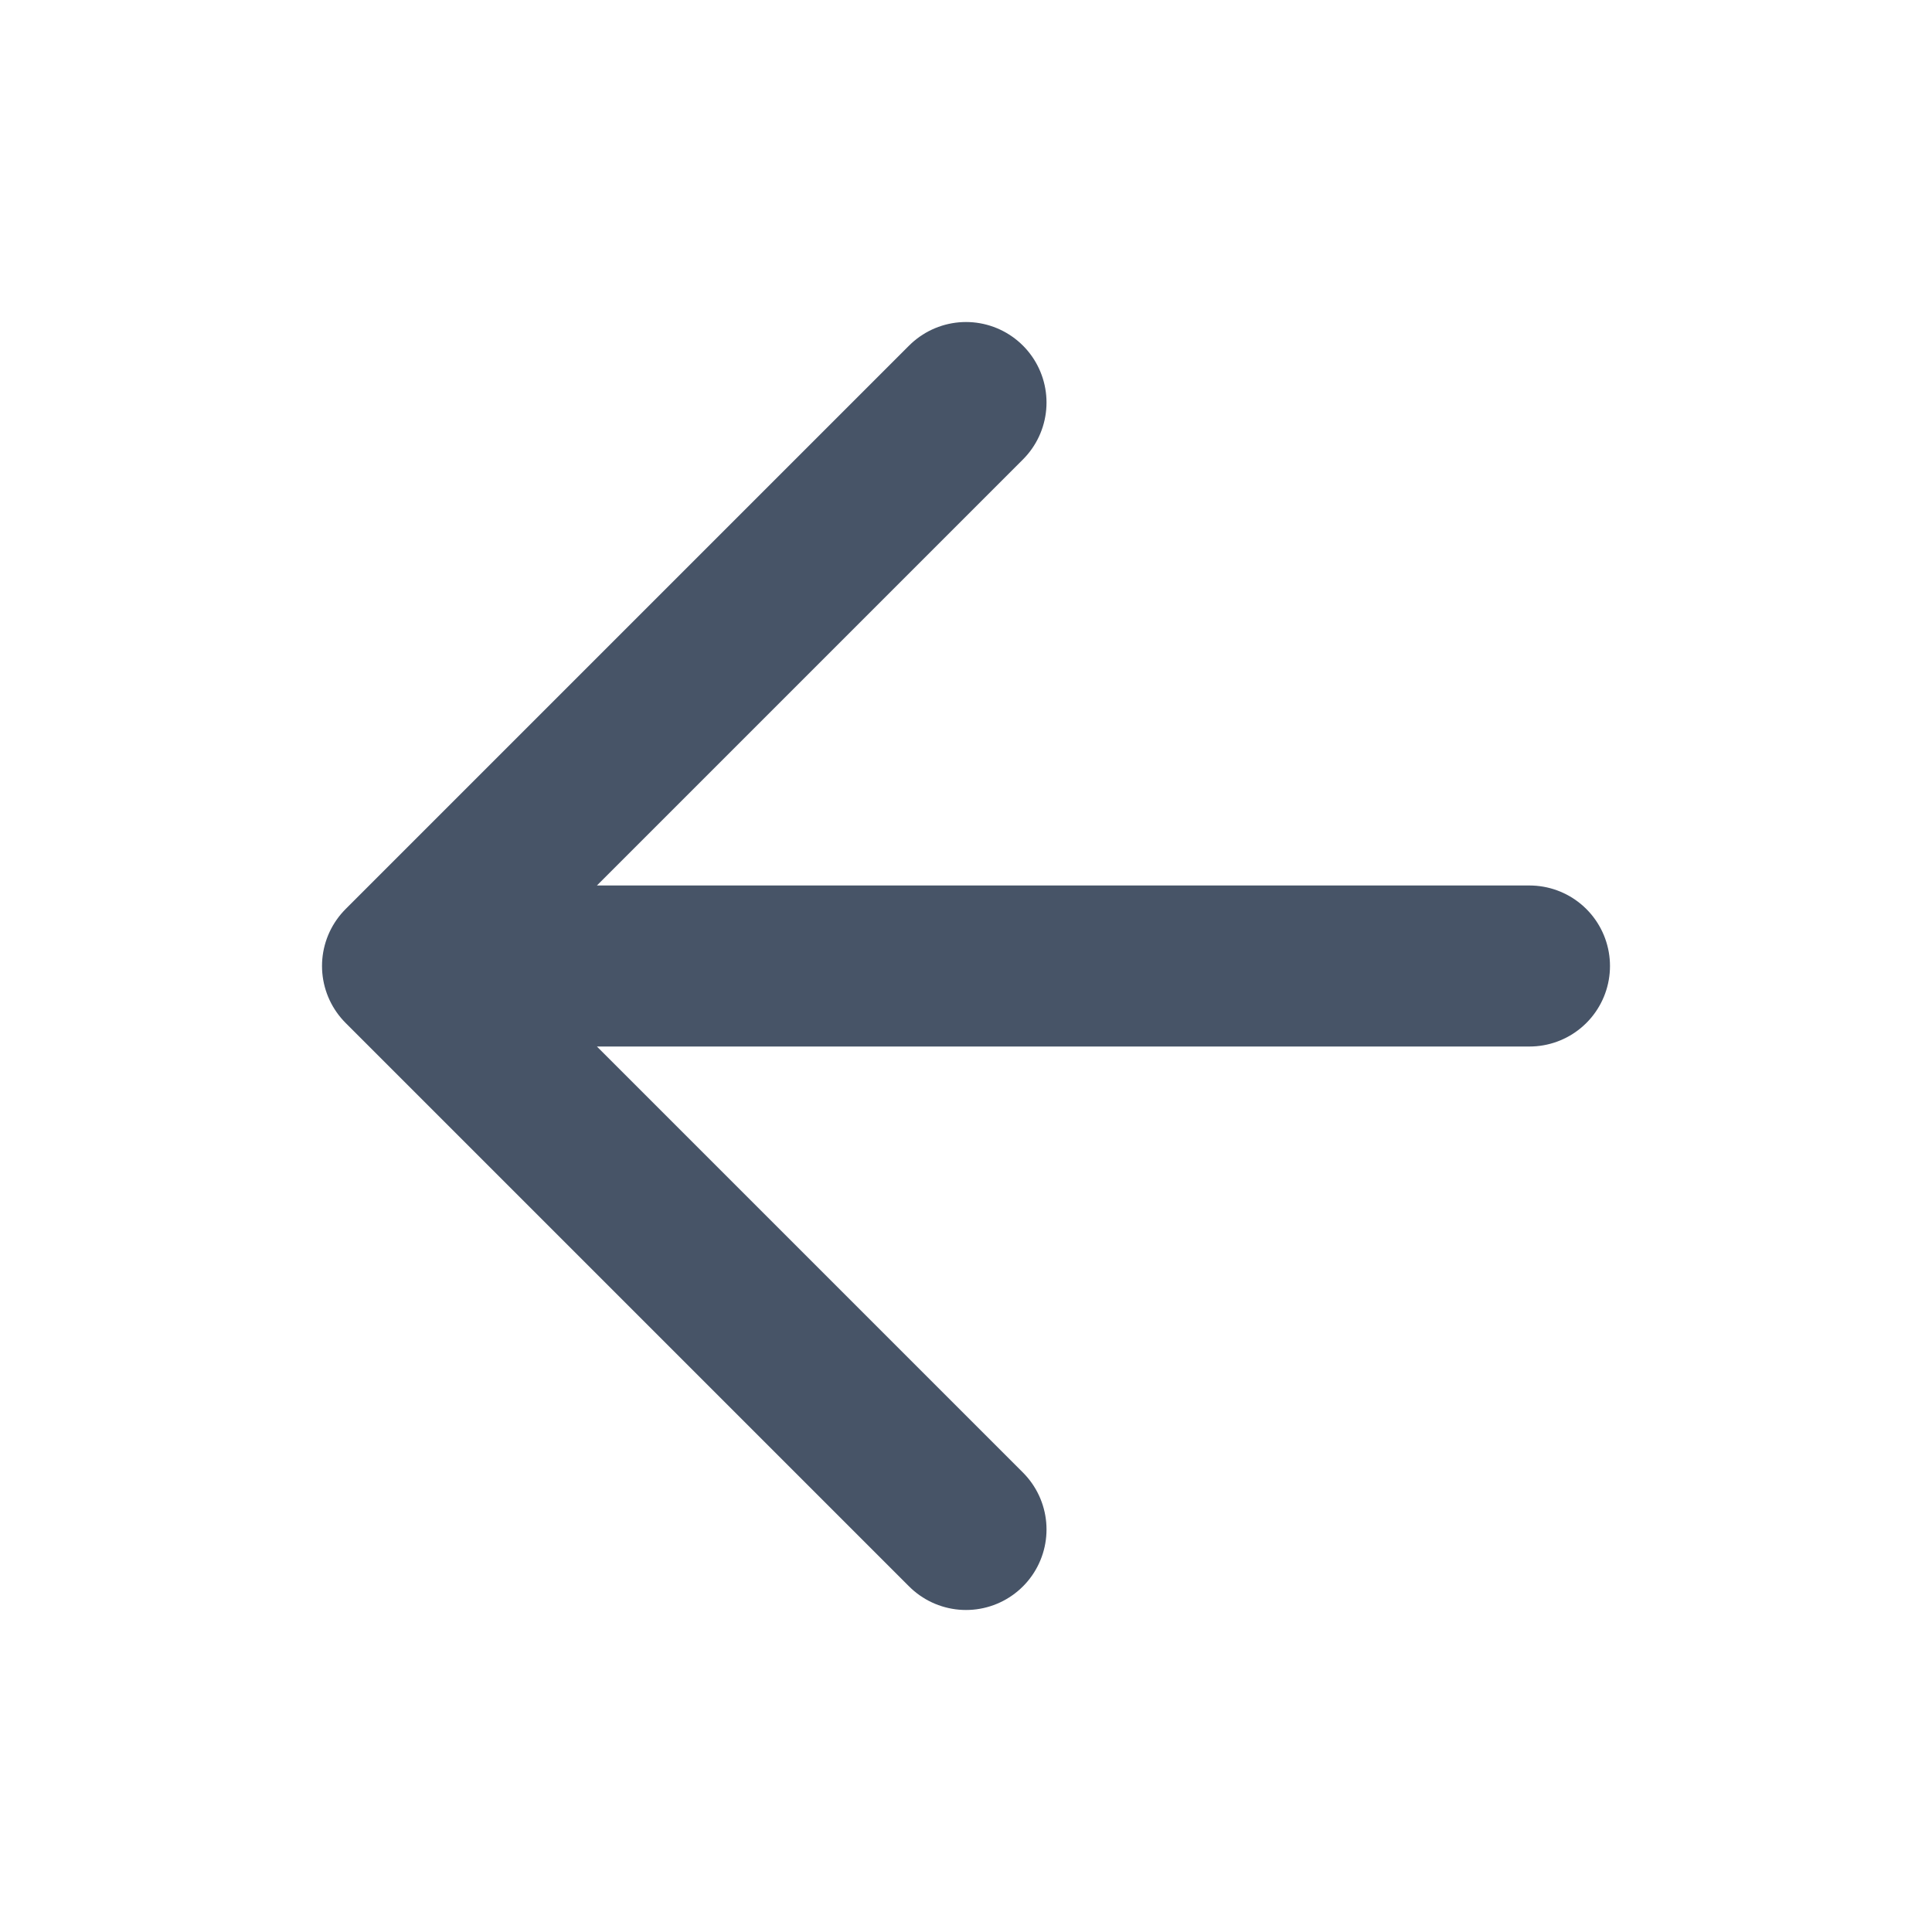
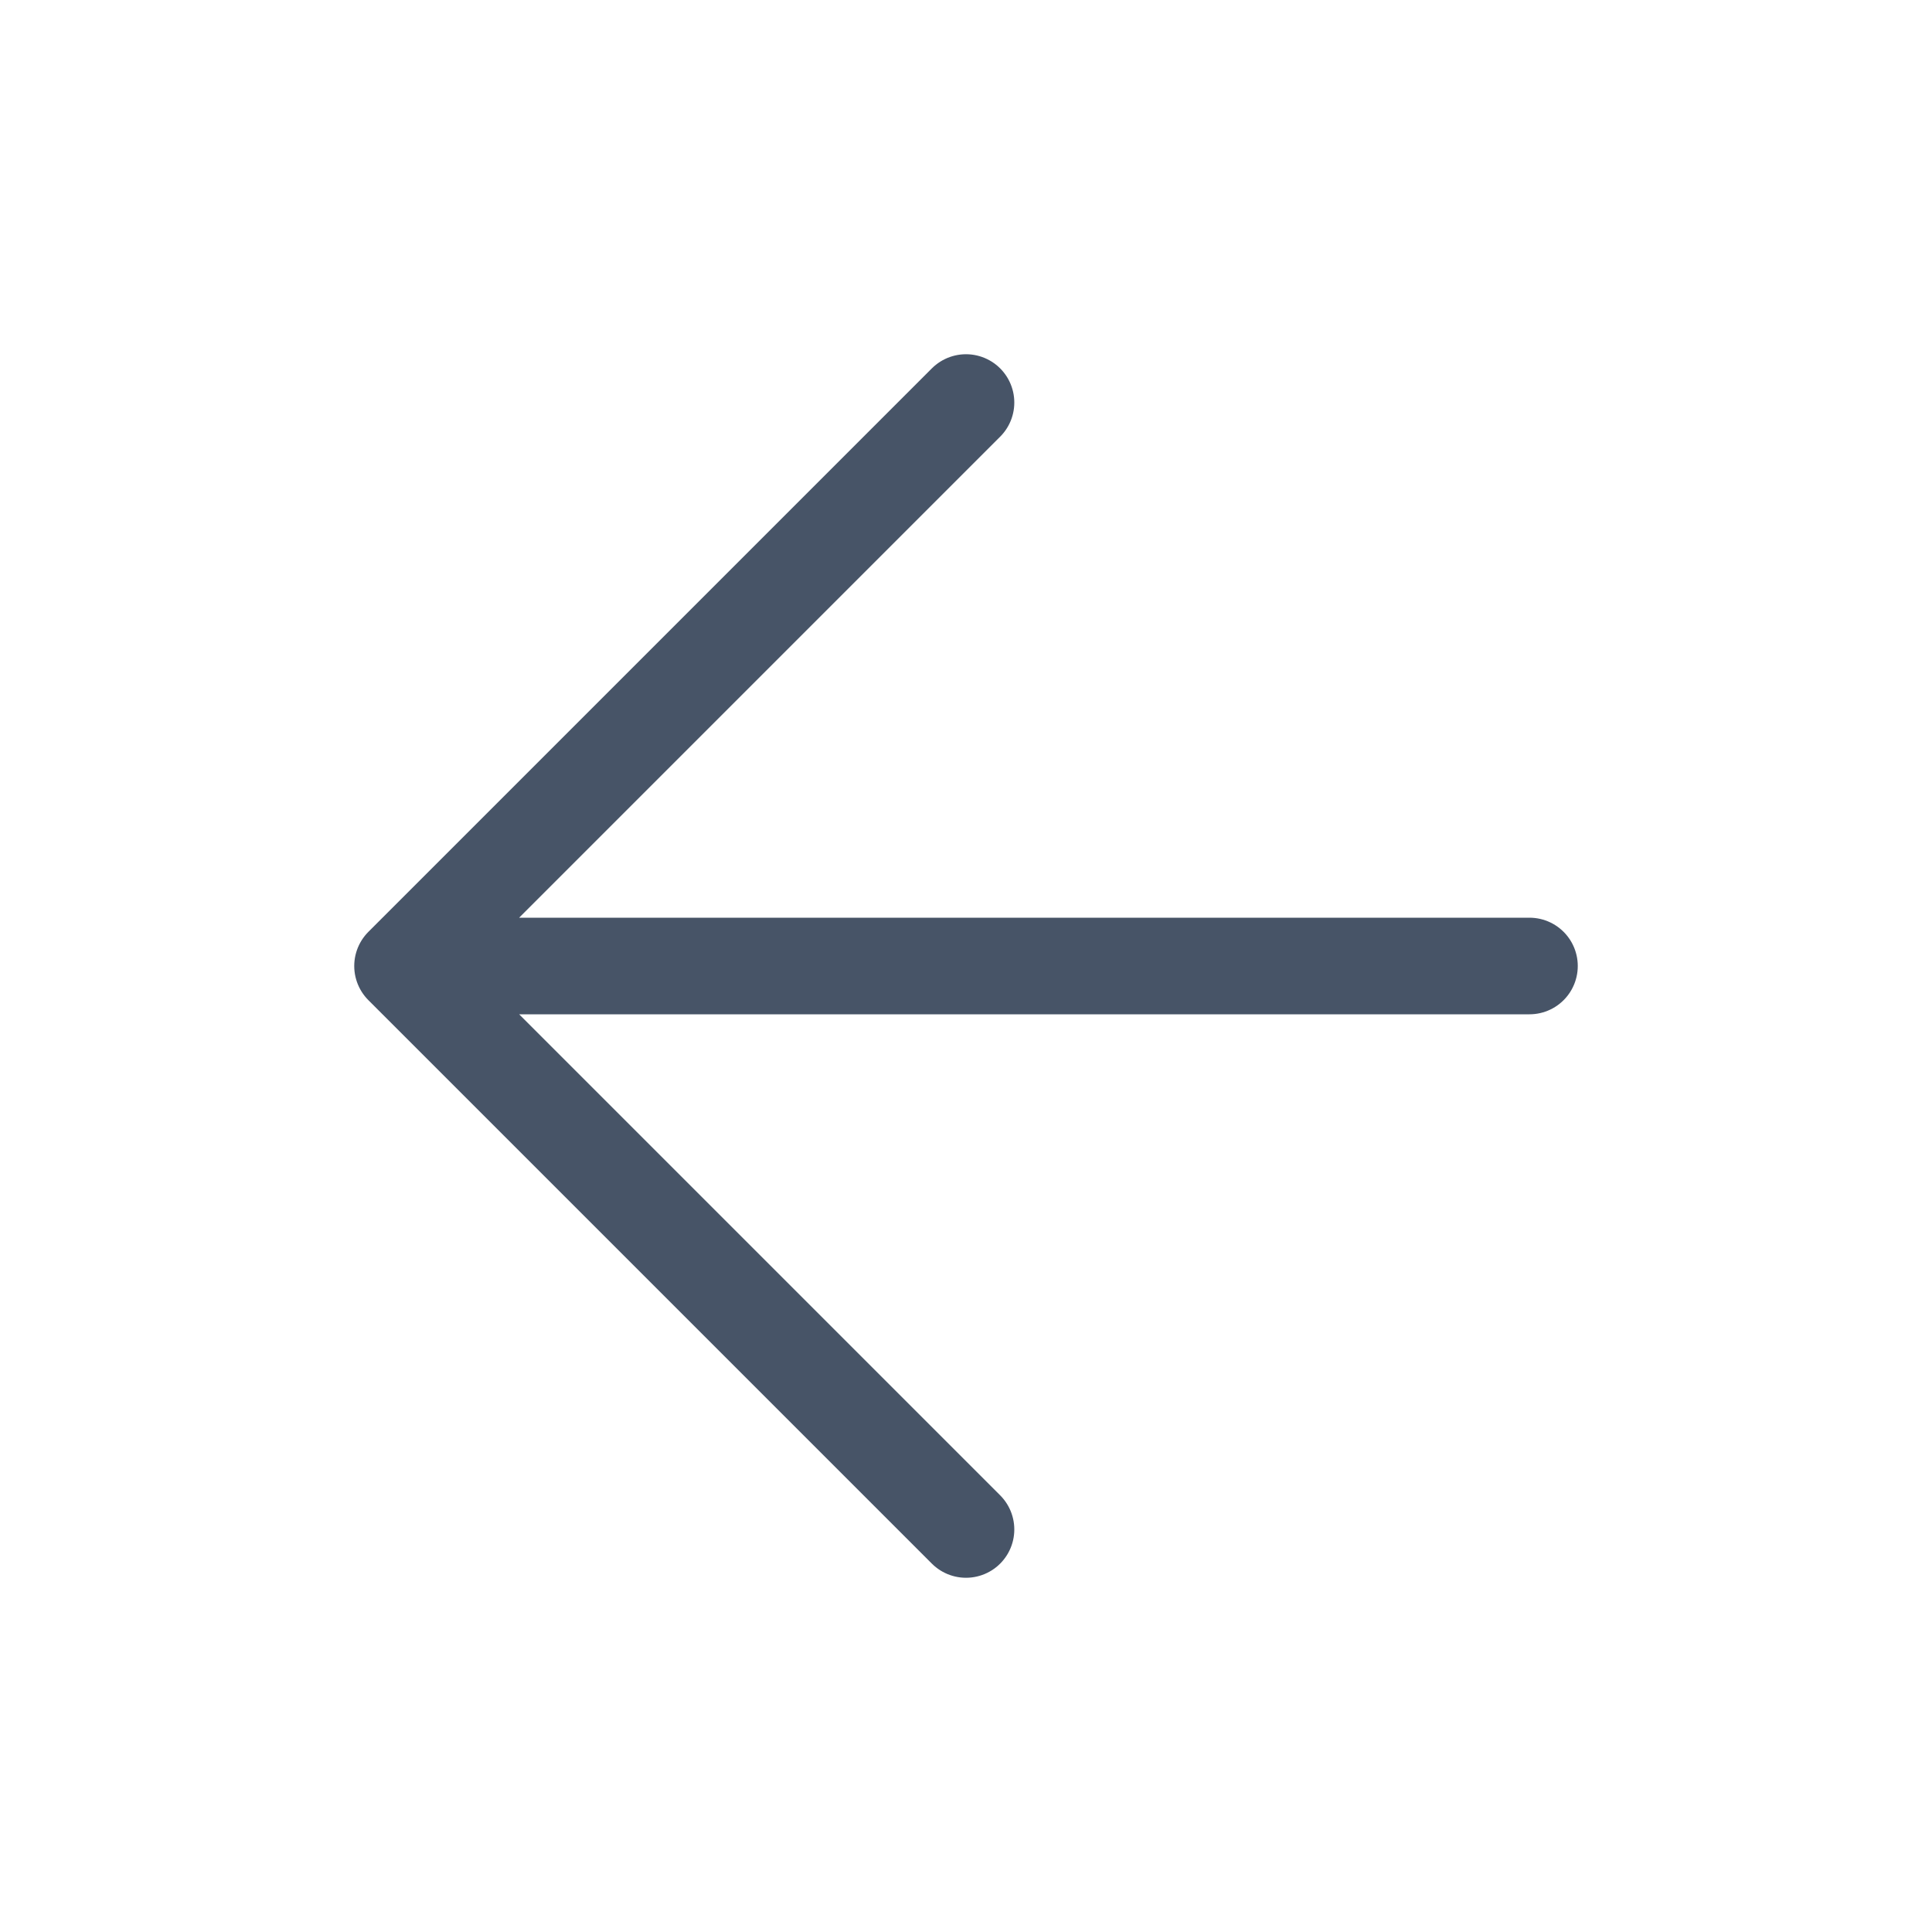
<svg xmlns="http://www.w3.org/2000/svg" width="20" height="20" viewBox="0 0 20 20" fill="none">
-   <path d="M15.833 10H4.167M4.167 10L10 15.833M4.167 10L10 4.167" stroke="#475467" stroke-width="1.667" stroke-linecap="round" stroke-linejoin="round" />
+   <path d="M15.833 10H4.167M4.167 10L10 15.833M4.167 10L10 4.167" stroke="#475467" strokeWidth="1.667" stroke-linecap="round" stroke-linejoin="round" />
</svg>
